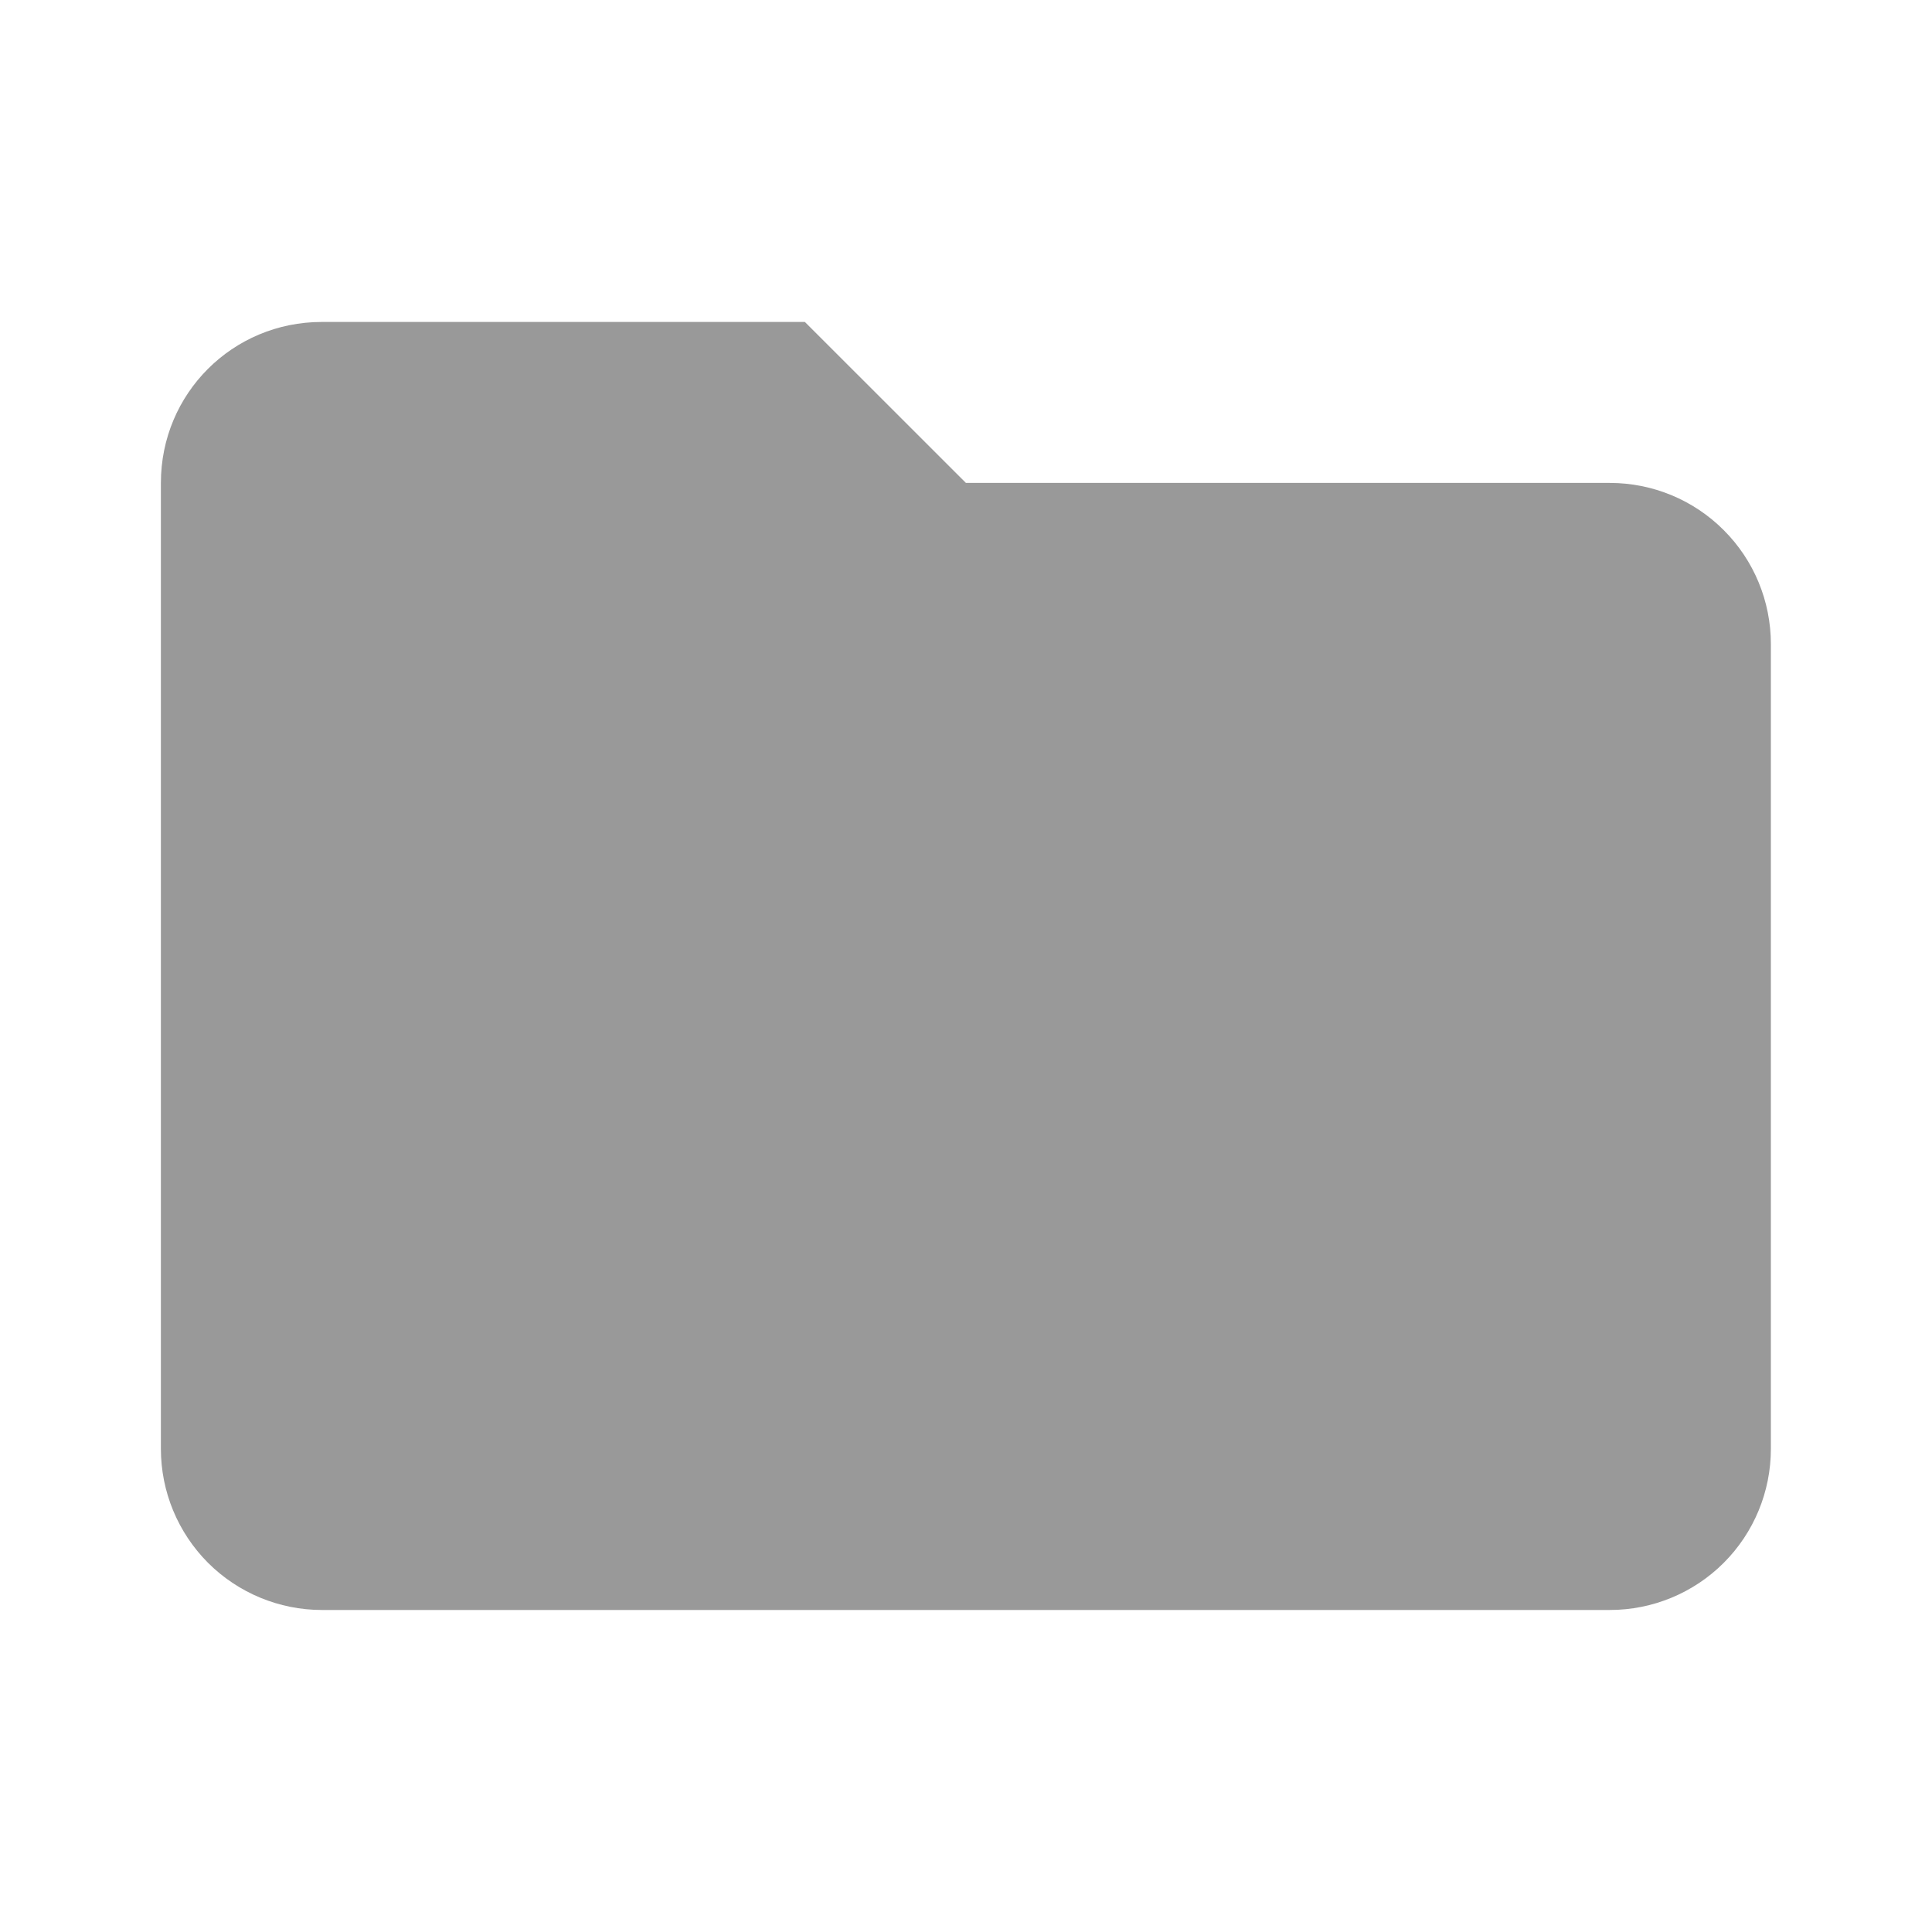
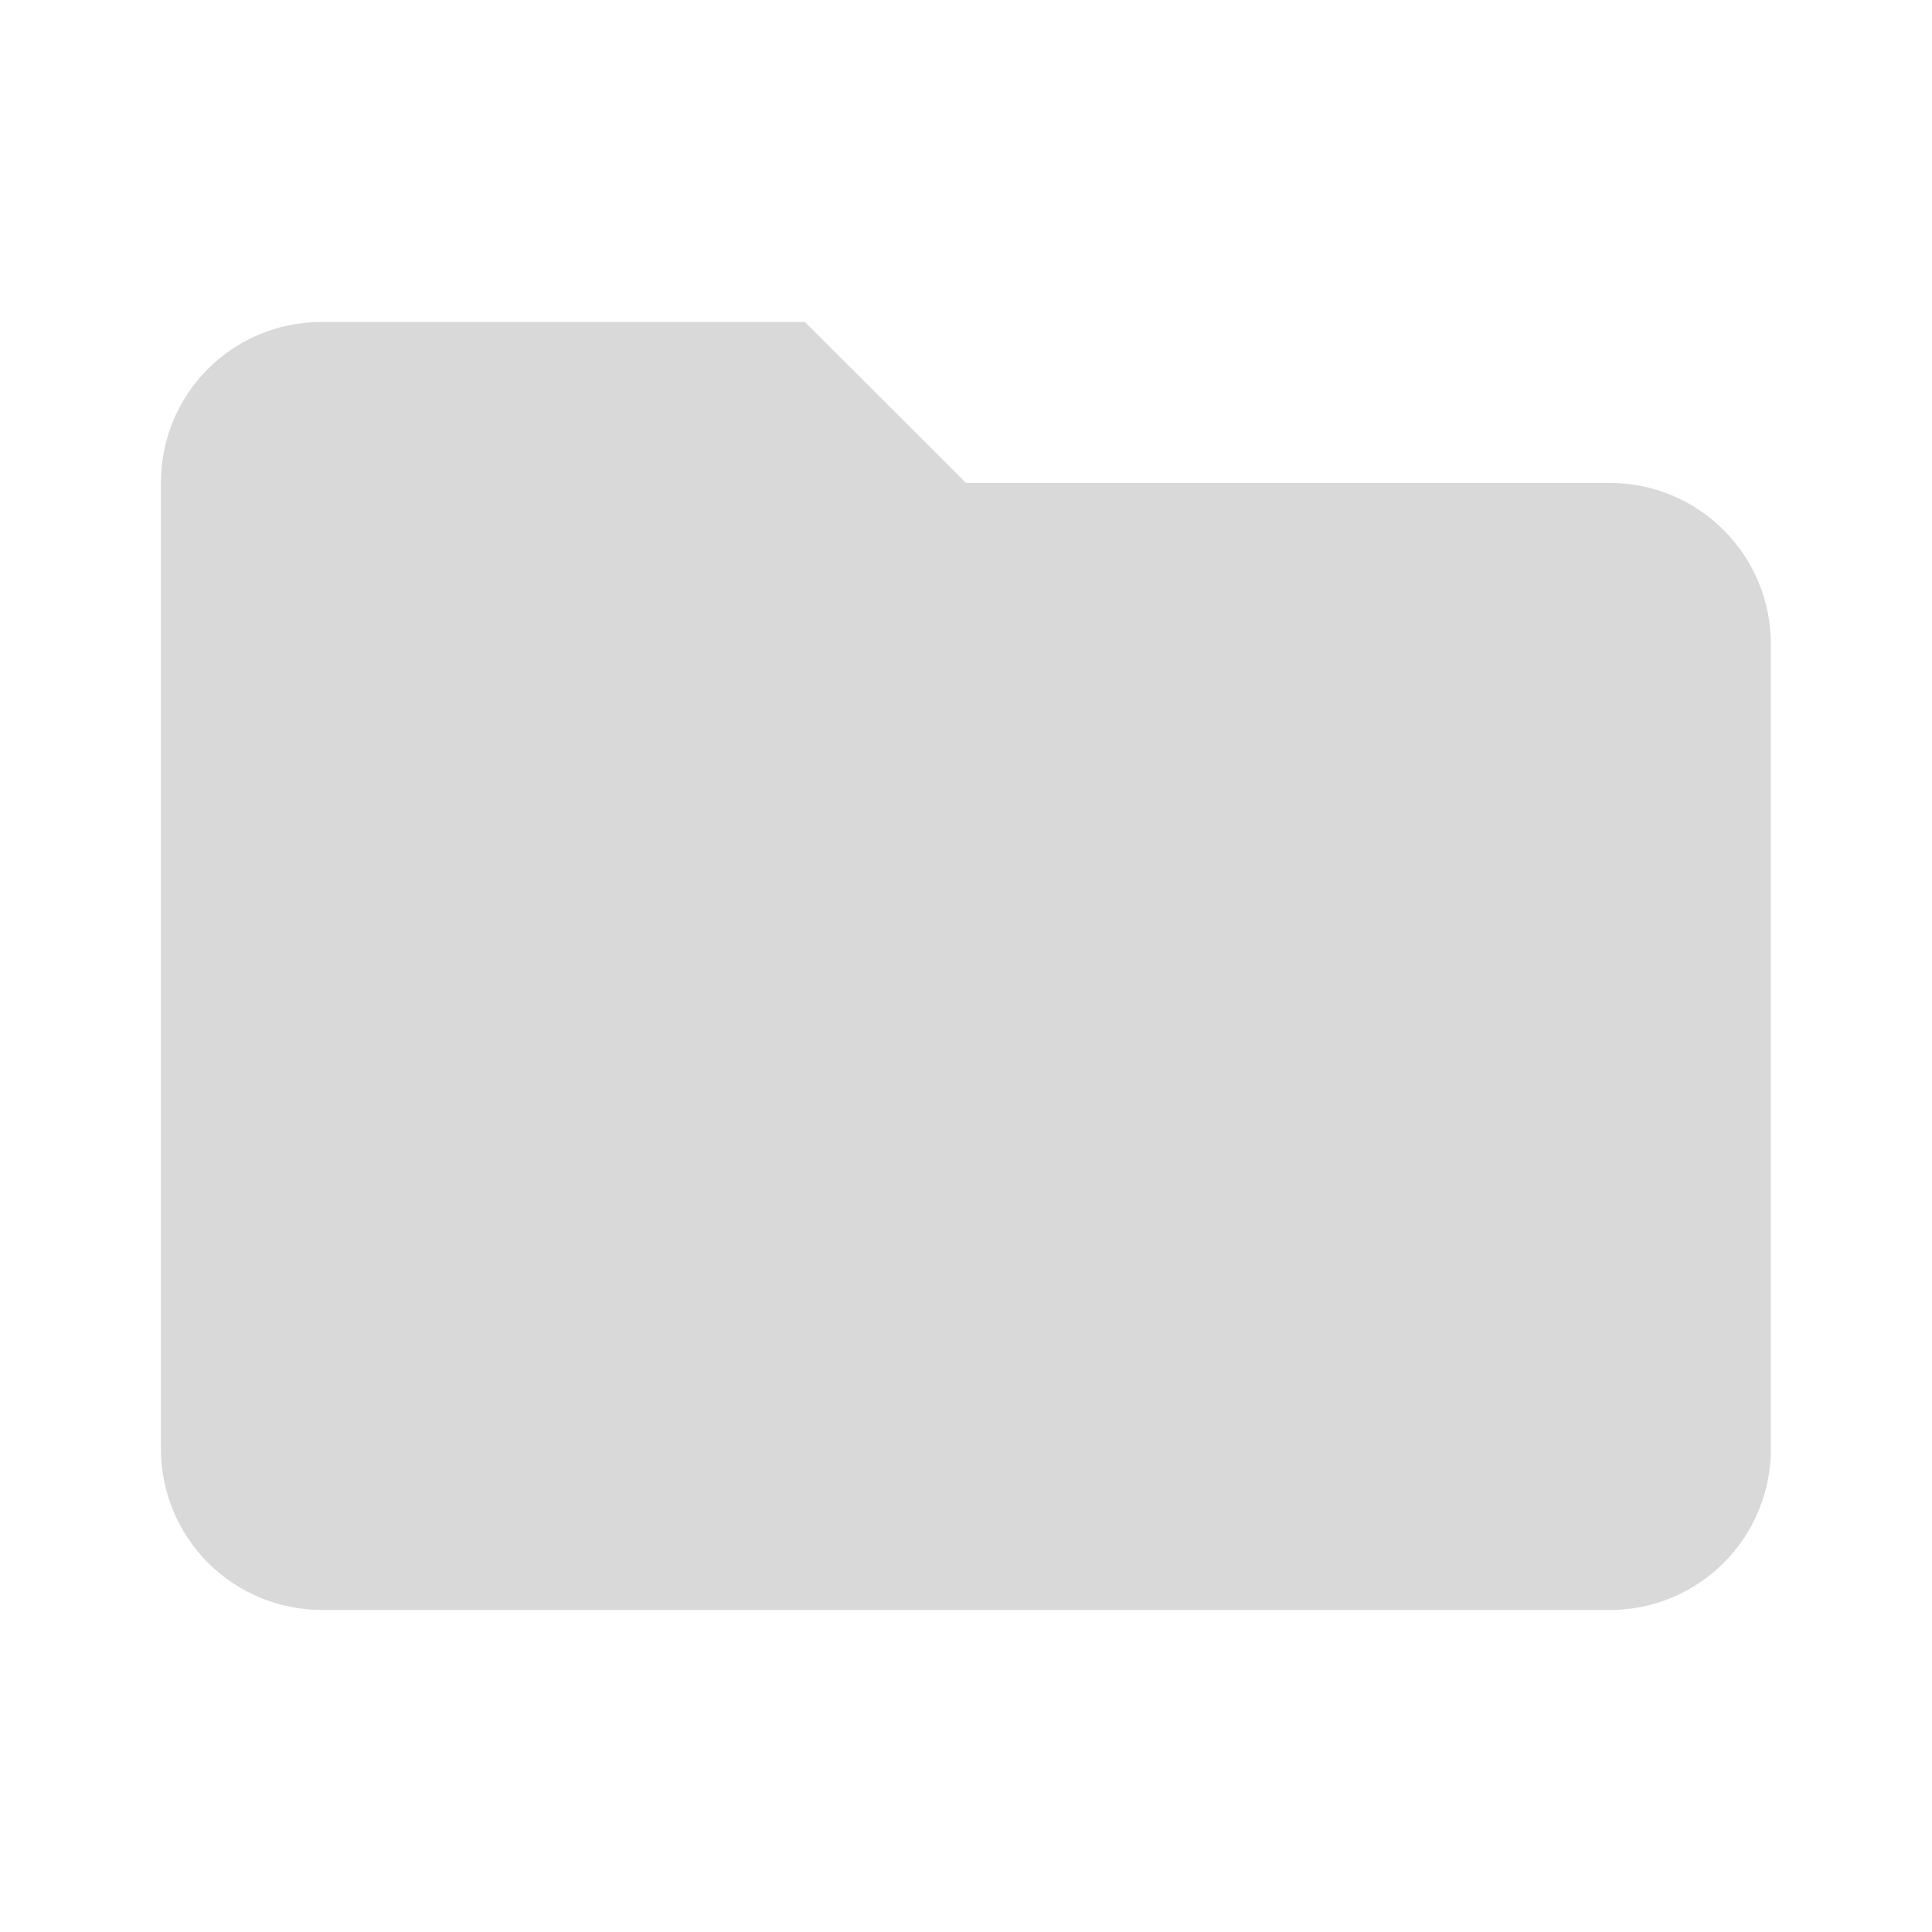
<svg xmlns="http://www.w3.org/2000/svg" width="30" height="30" viewBox="0 0 25 25" fill="none">
-   <path d="M10.415 4.166H4.165C3.009 4.166 2.082 5.093 2.082 6.249V18.749C2.082 19.302 2.302 19.832 2.692 20.223C3.083 20.613 3.613 20.833 4.165 20.833H20.832C21.385 20.833 21.915 20.613 22.305 20.223C22.696 19.832 22.915 19.302 22.915 18.749V8.333C22.915 7.78 22.696 7.25 22.305 6.86C21.915 6.469 21.385 6.249 20.832 6.249H12.499L10.415 4.166Z" fill="#999999" />
+   <path d="M10.415 4.166H4.165C3.009 4.166 2.082 5.093 2.082 6.249V18.749C2.082 19.302 2.302 19.832 2.692 20.223C3.083 20.613 3.613 20.833 4.165 20.833H20.832C21.385 20.833 21.915 20.613 22.305 20.223C22.696 19.832 22.915 19.302 22.915 18.749V8.333C22.915 7.78 22.696 7.25 22.305 6.86C21.915 6.469 21.385 6.249 20.832 6.249H12.499L10.415 4.166Z" fill="#D9D9D9" />
</svg>
